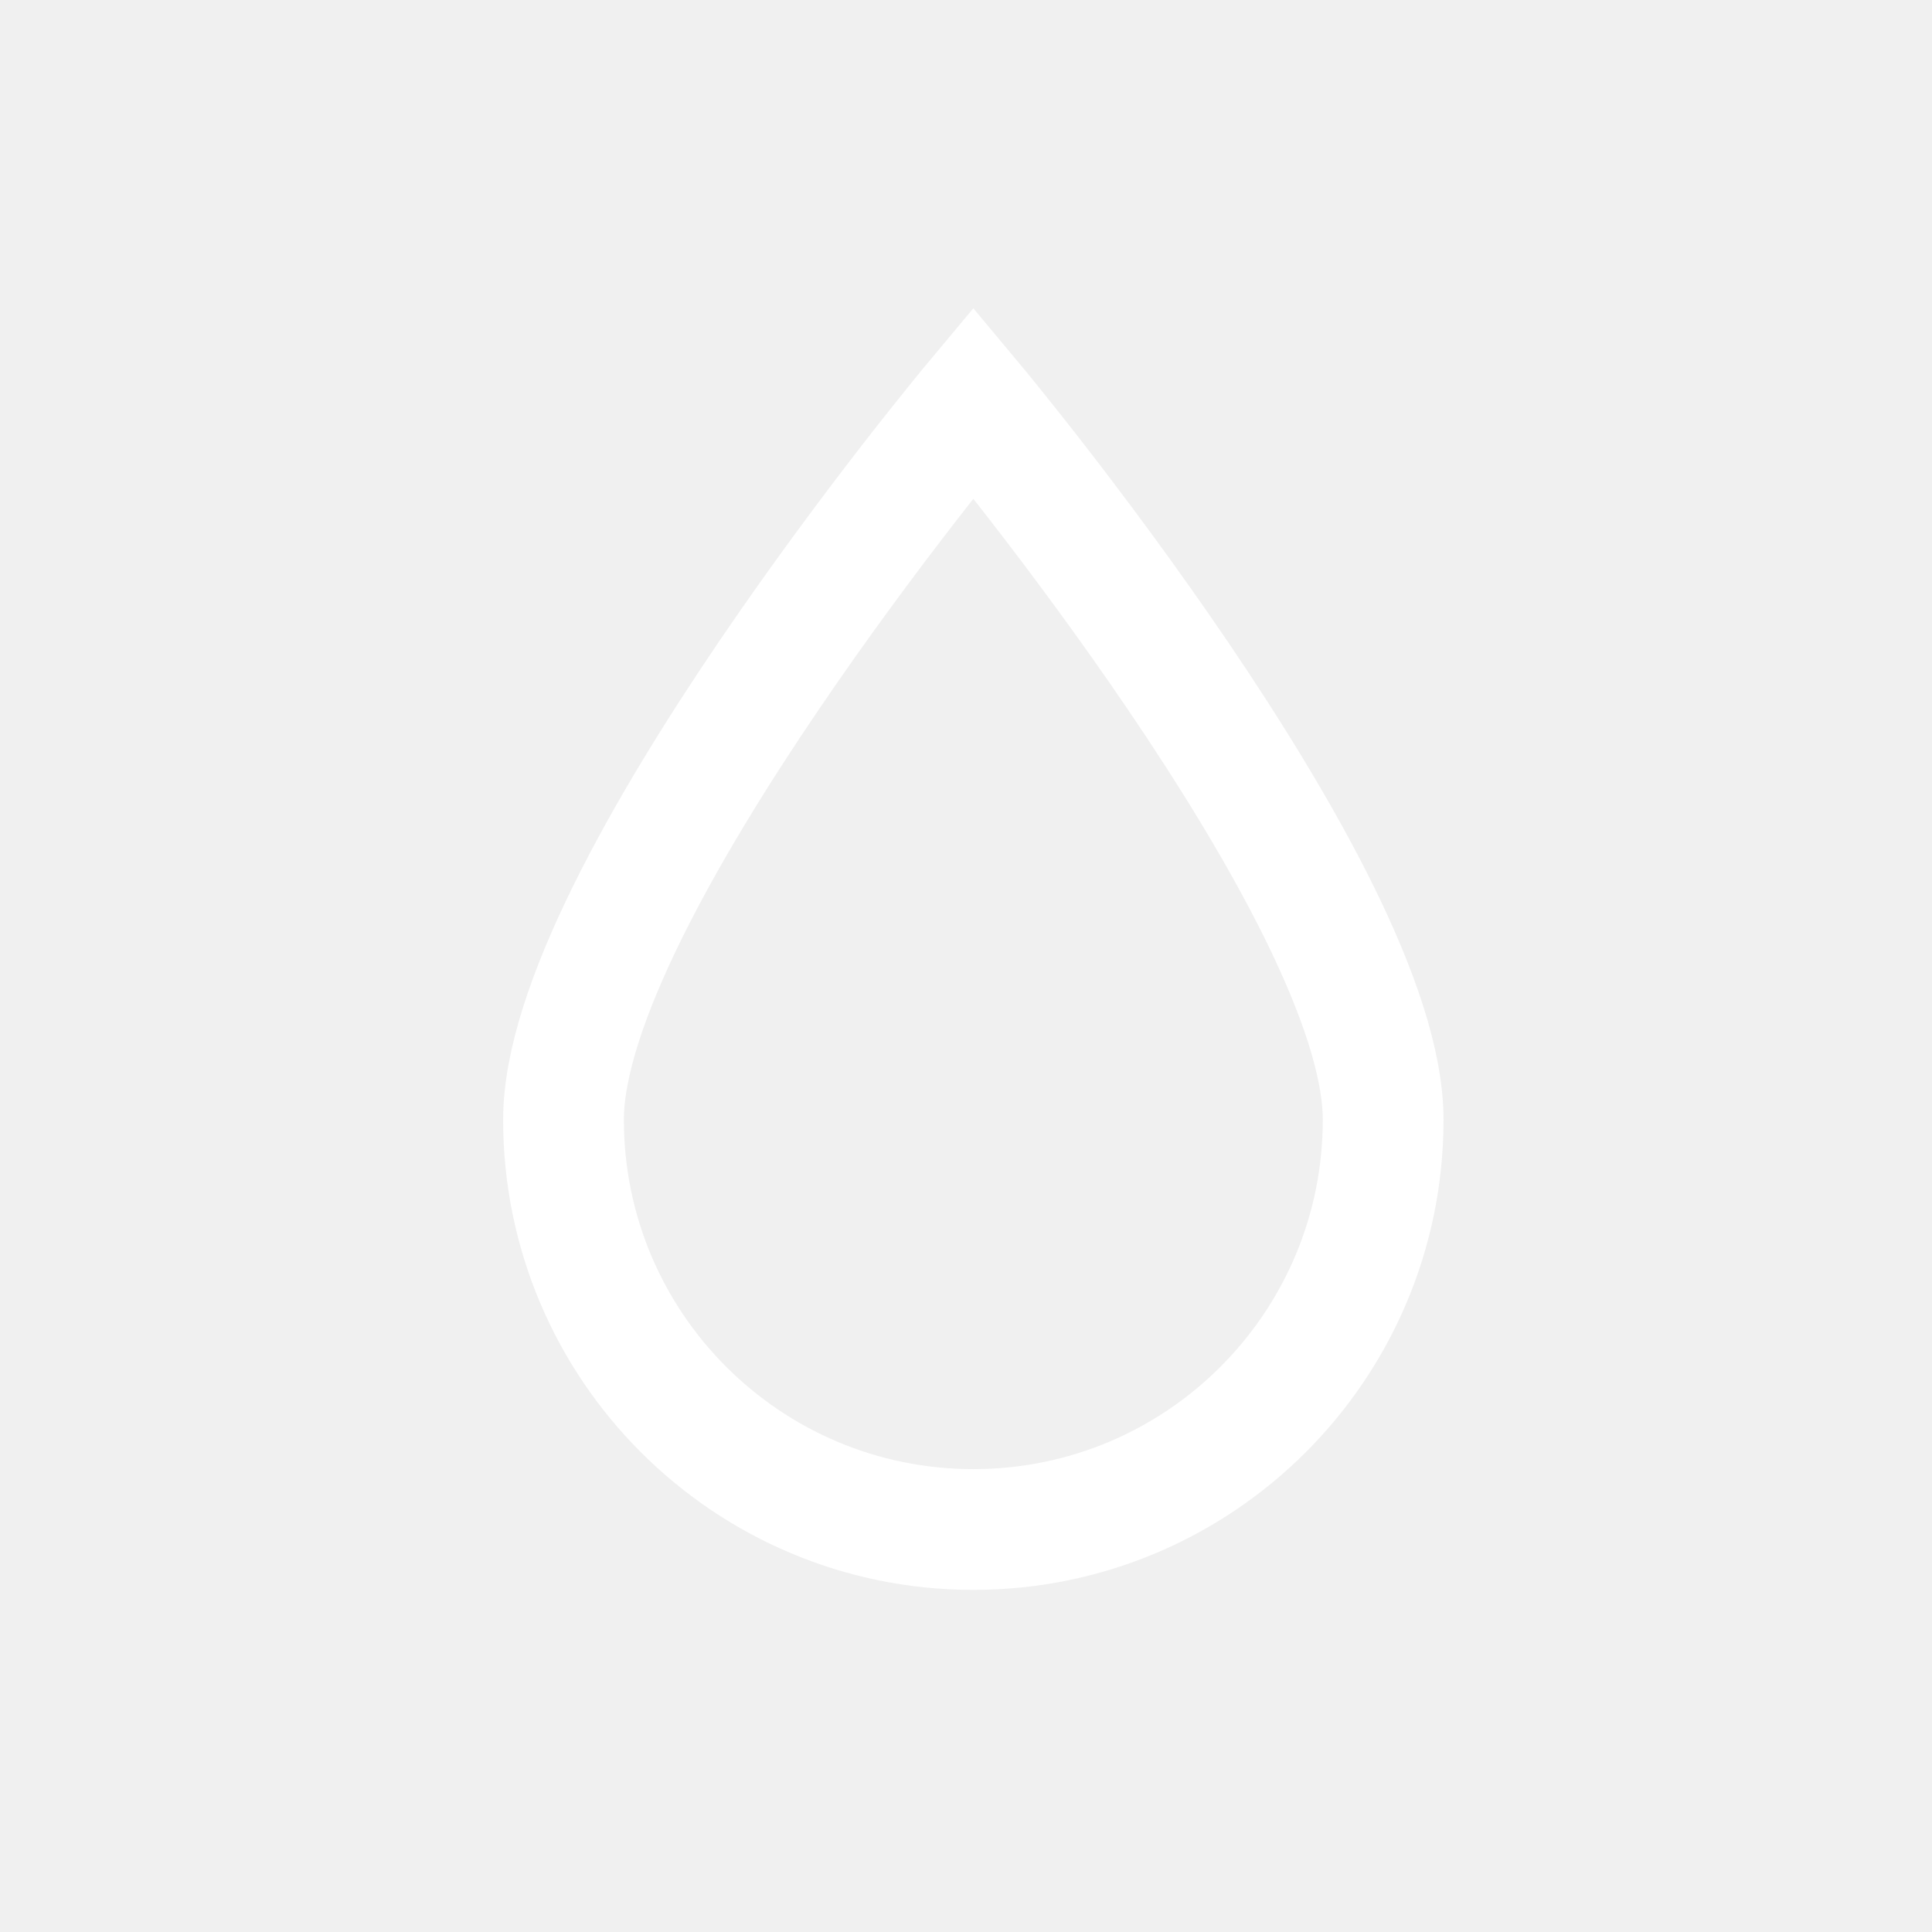
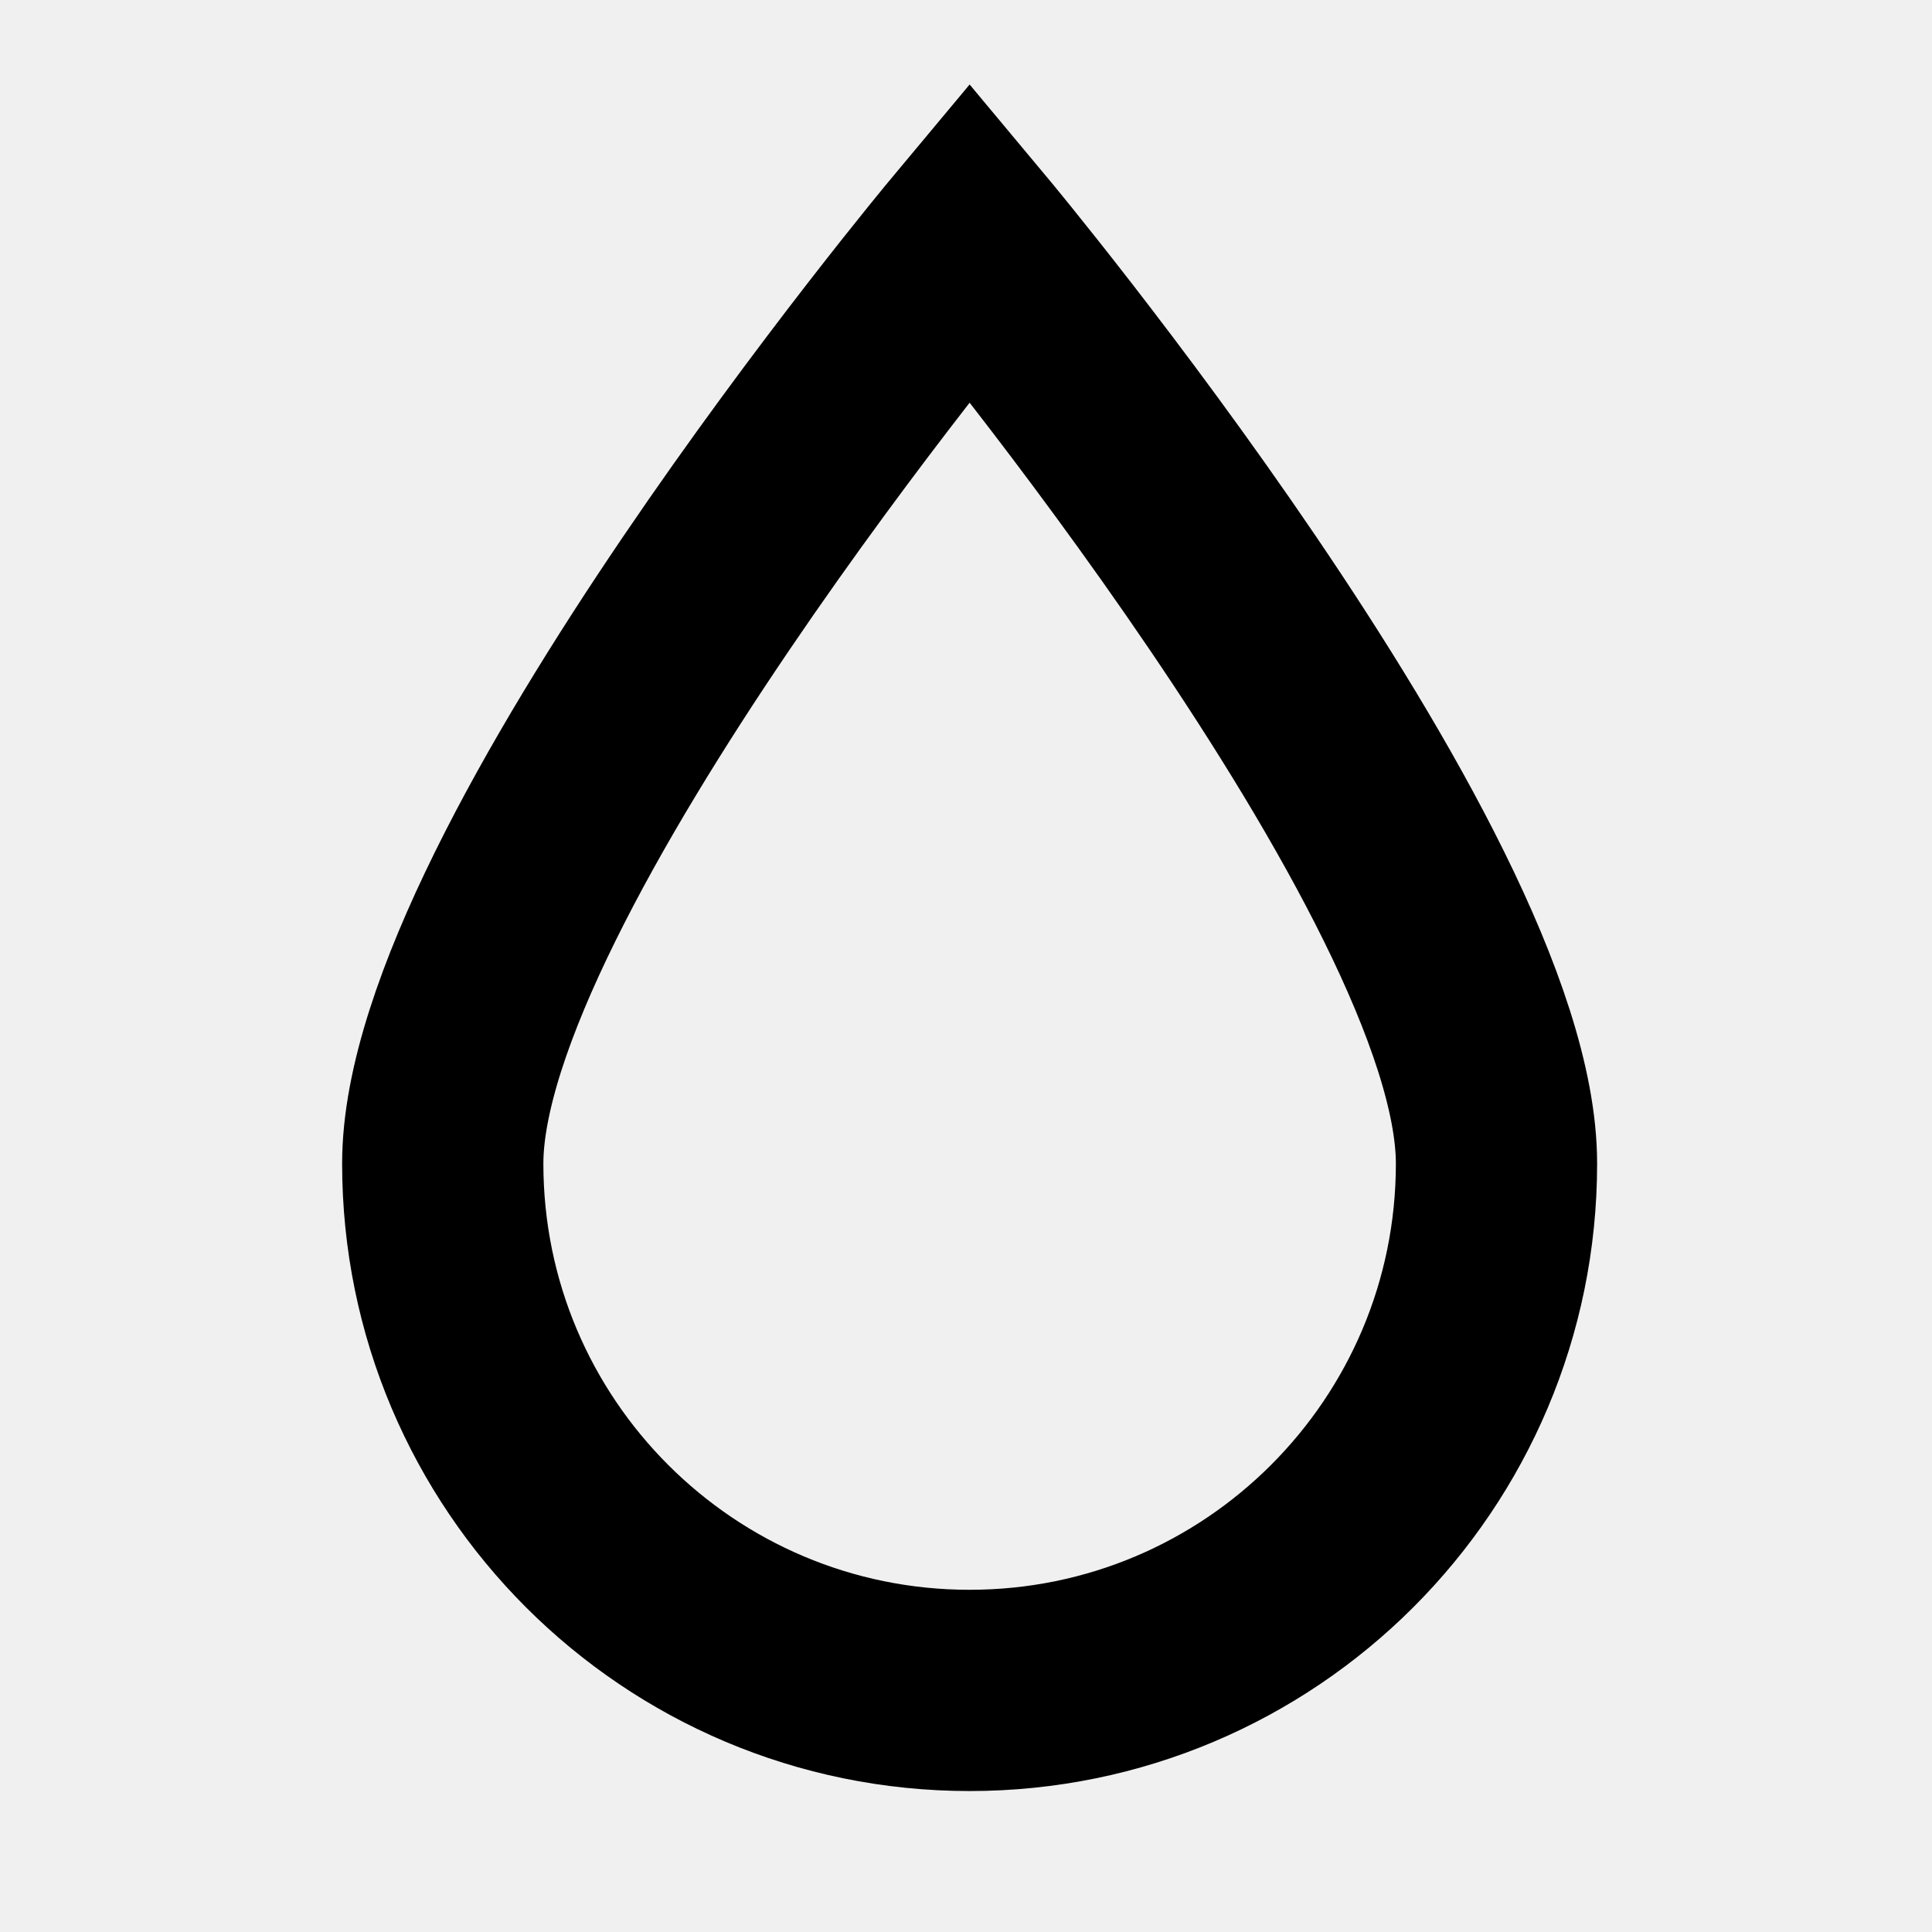
<svg xmlns="http://www.w3.org/2000/svg" width="24" height="24" viewBox="0 0 24 24">
-   <path fill="none" fill-rule="evenodd" stroke="#FFF" stroke-width="1.5" d="M12.09 19a5.09 5.09 0 0 0 5.092-5.09c0-2.813-5.091-8.91-5.091-8.91S7 11.097 7 13.91A5.09 5.09 0 0 0 12.09 19z" />
+   <g fill="none" fill-rule="evenodd">
+     <path d="M0 0h24v24H0z" />
+     <path stroke="#000" stroke-width="2.5" d="M12.045 20.999a6.545 6.545 0 0 0 6.545-6.545C18.59 10.839 12.045 3 12.045 3S5.5 10.839 5.5 14.454a6.545 6.545 0 0 0 6.545 6.545z" />
+   </g>
</svg>
